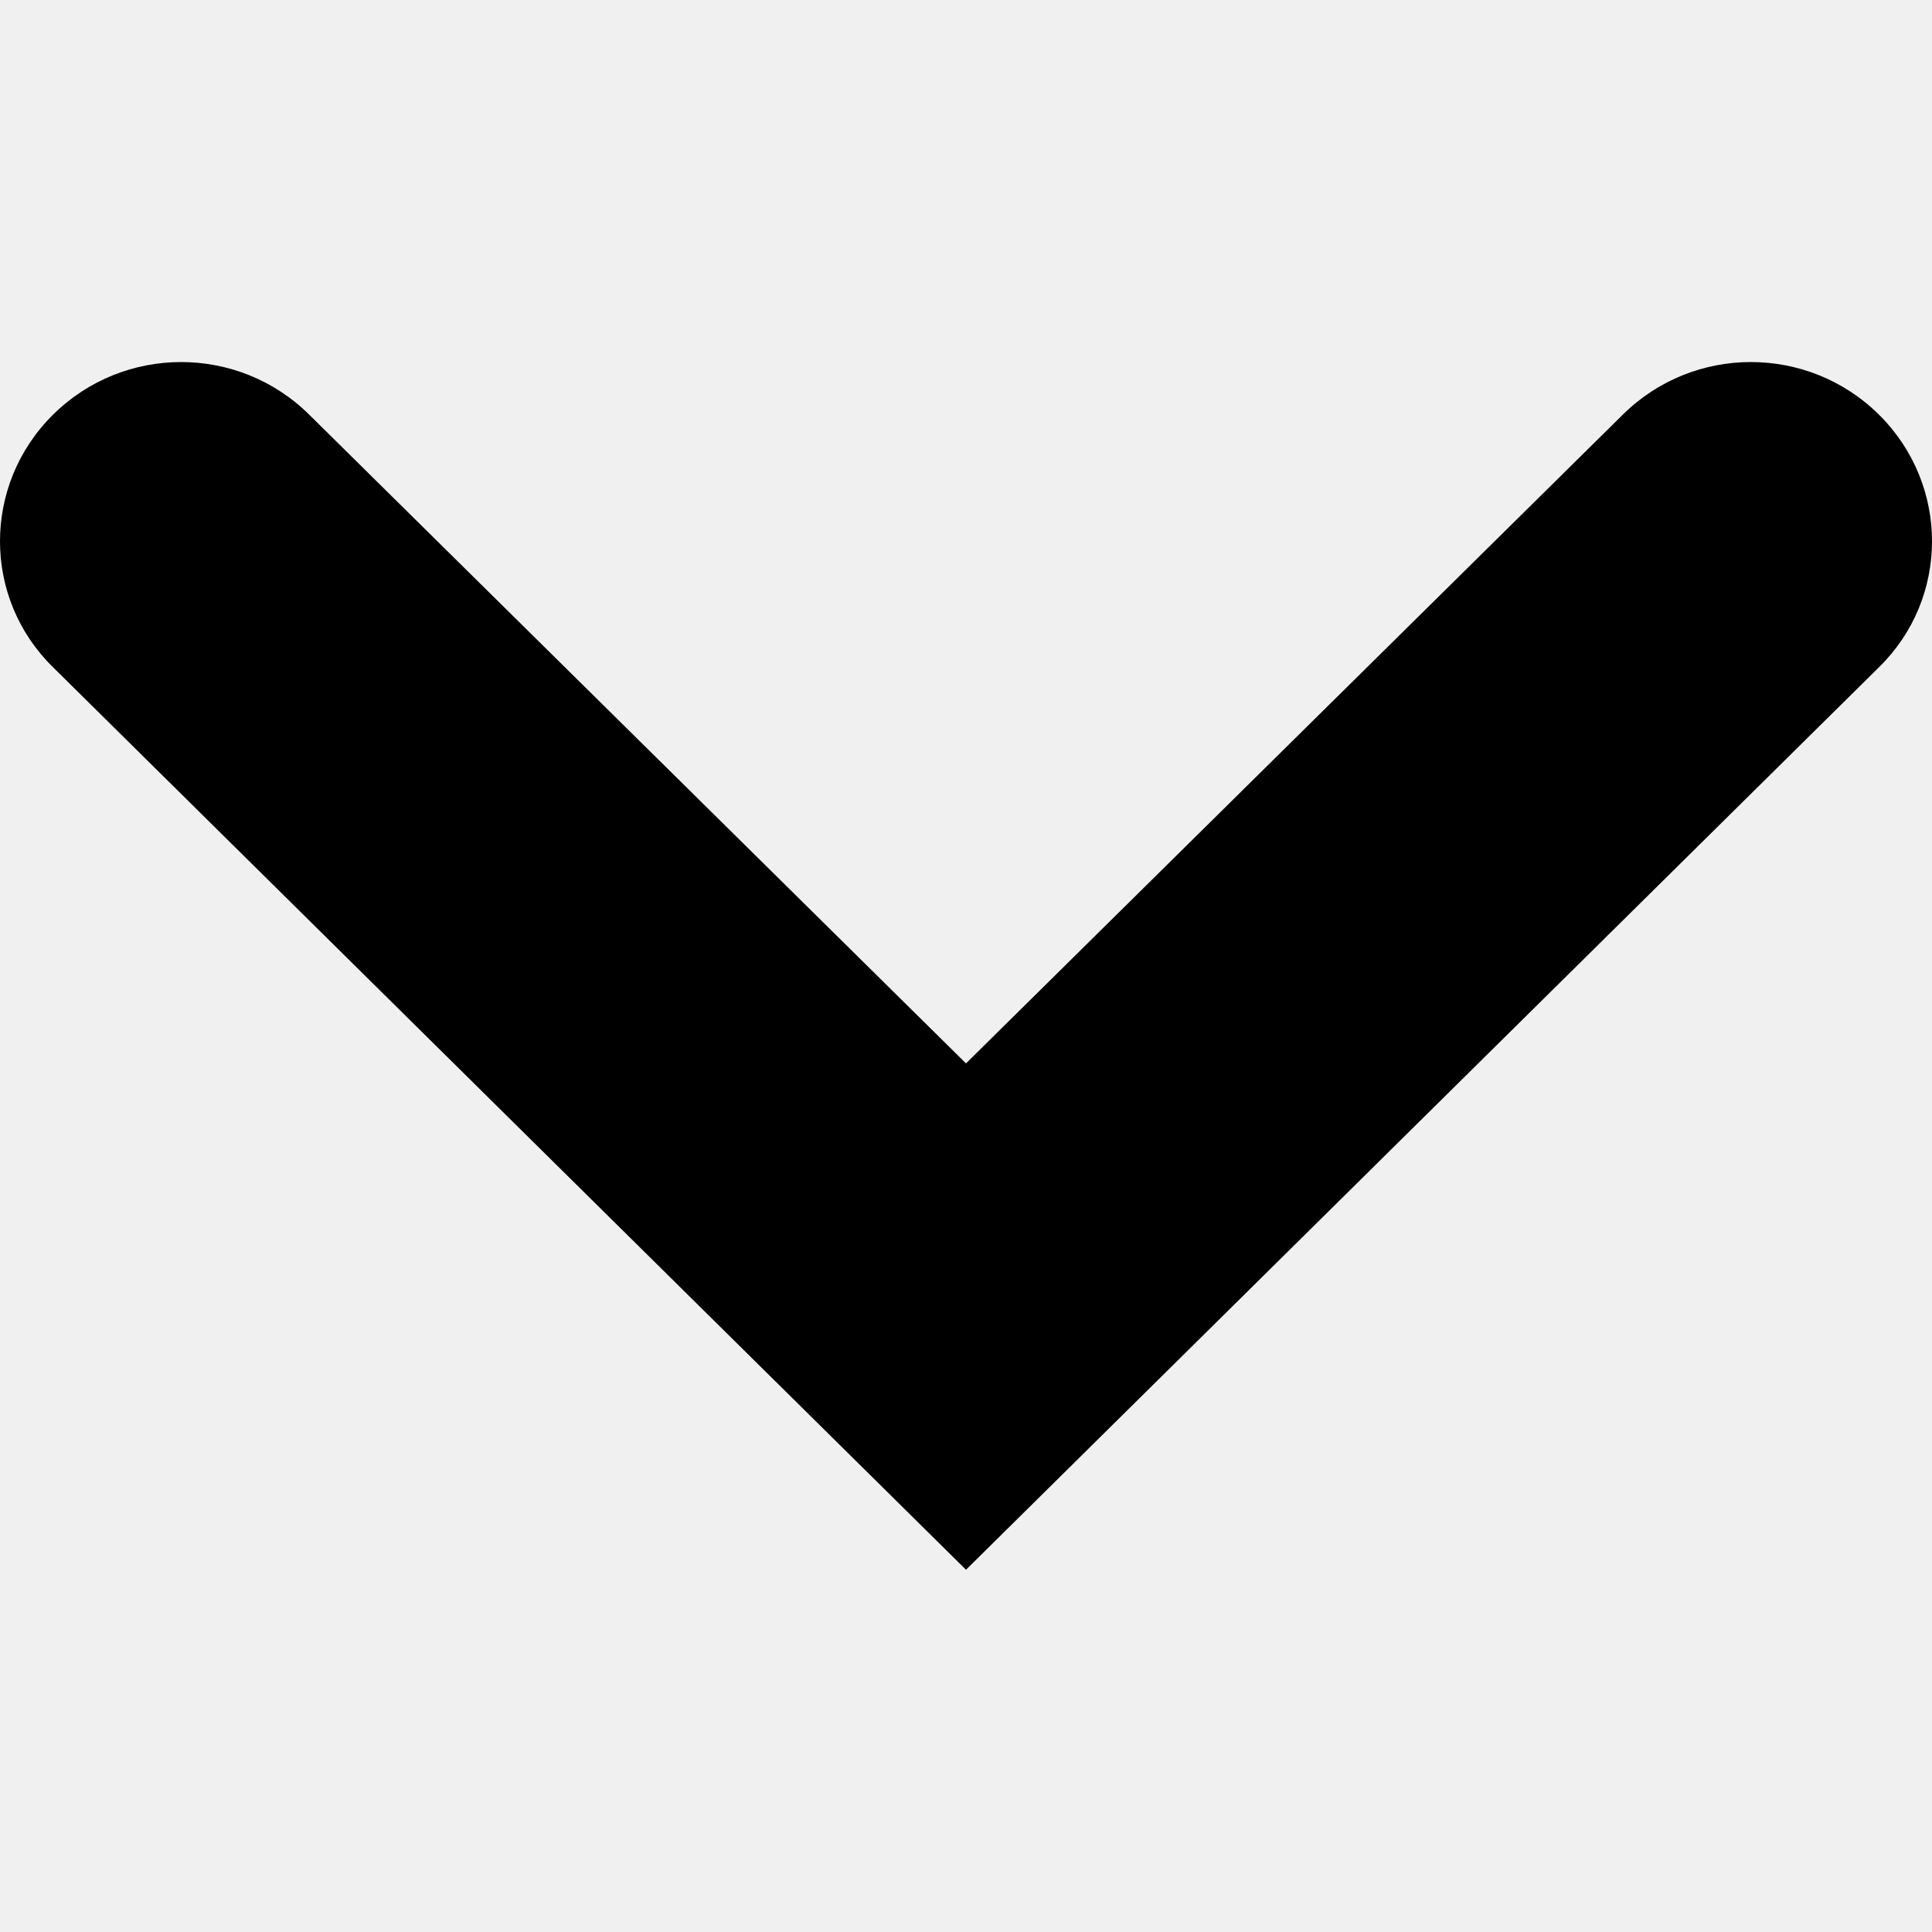
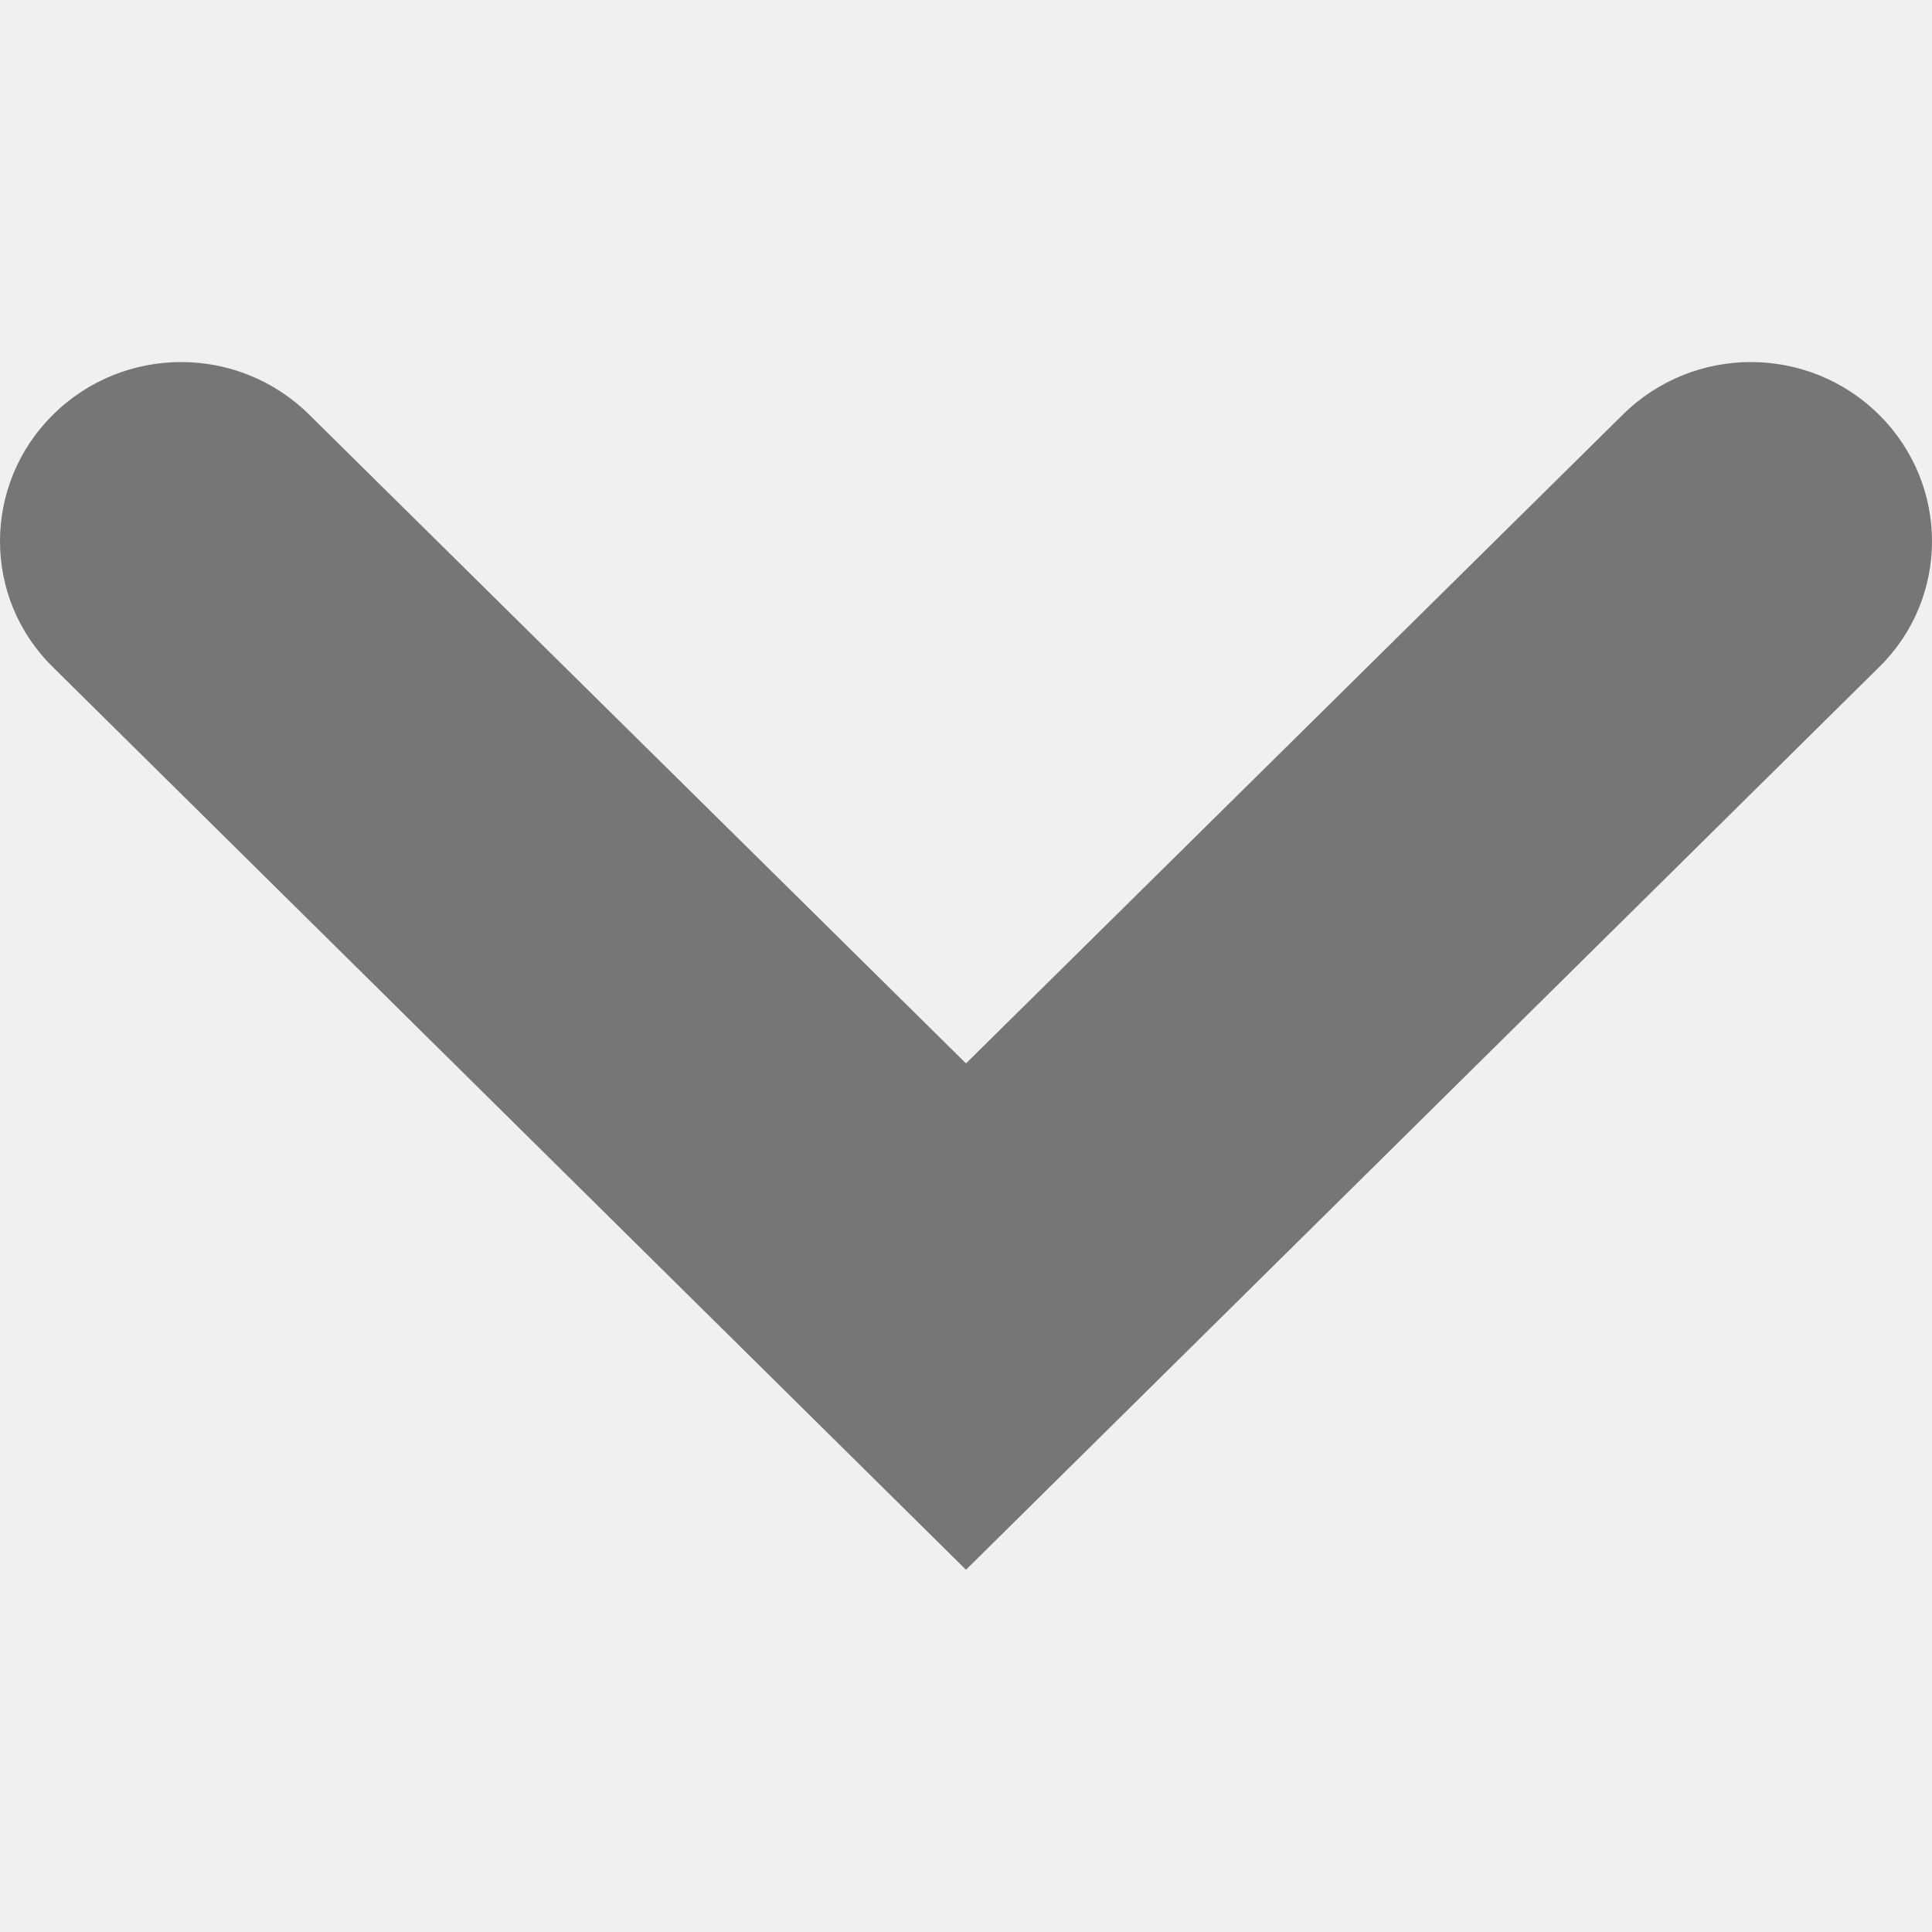
- <svg xmlns="http://www.w3.org/2000/svg" class="gUZ B9u U9O kVc" viewBox="0 0 24 24" aria-hidden="true" aria-label="" role="img">
-   <path d="M12 19.5L.66 8.29c-.88-.86-.88-2.27 0-3.14.88-.87 2.3-.87 3.18 0L12 13.21l8.16-8.06c.88-.87 2.3-.87 3.18 0 .88.87.88 2.28 0 3.14L12 19.5z" />
+ <svg xmlns="http://www.w3.org/2000/svg" width="24" height="24" viewBox="0 0 24 24" fill="none">
+   <g clip-path="url(#clip0)">
+     <path d="M12 19.5L0.66 8.29C-0.22 7.43 -0.22 6.02 0.66 5.15C1.54 4.28 2.96 4.28 3.84 5.15L12 13.21L20.16 5.15C21.04 4.28 22.46 4.28 23.34 5.15C24.22 6.02 24.22 7.43 23.34 8.29L12 19.5Z" fill="#767676" />
+   </g>
+   <defs>
+     <clipPath id="clip0">
+       <rect width="24" height="24" fill="white" />
+     </clipPath>
+   </defs>
</svg>
